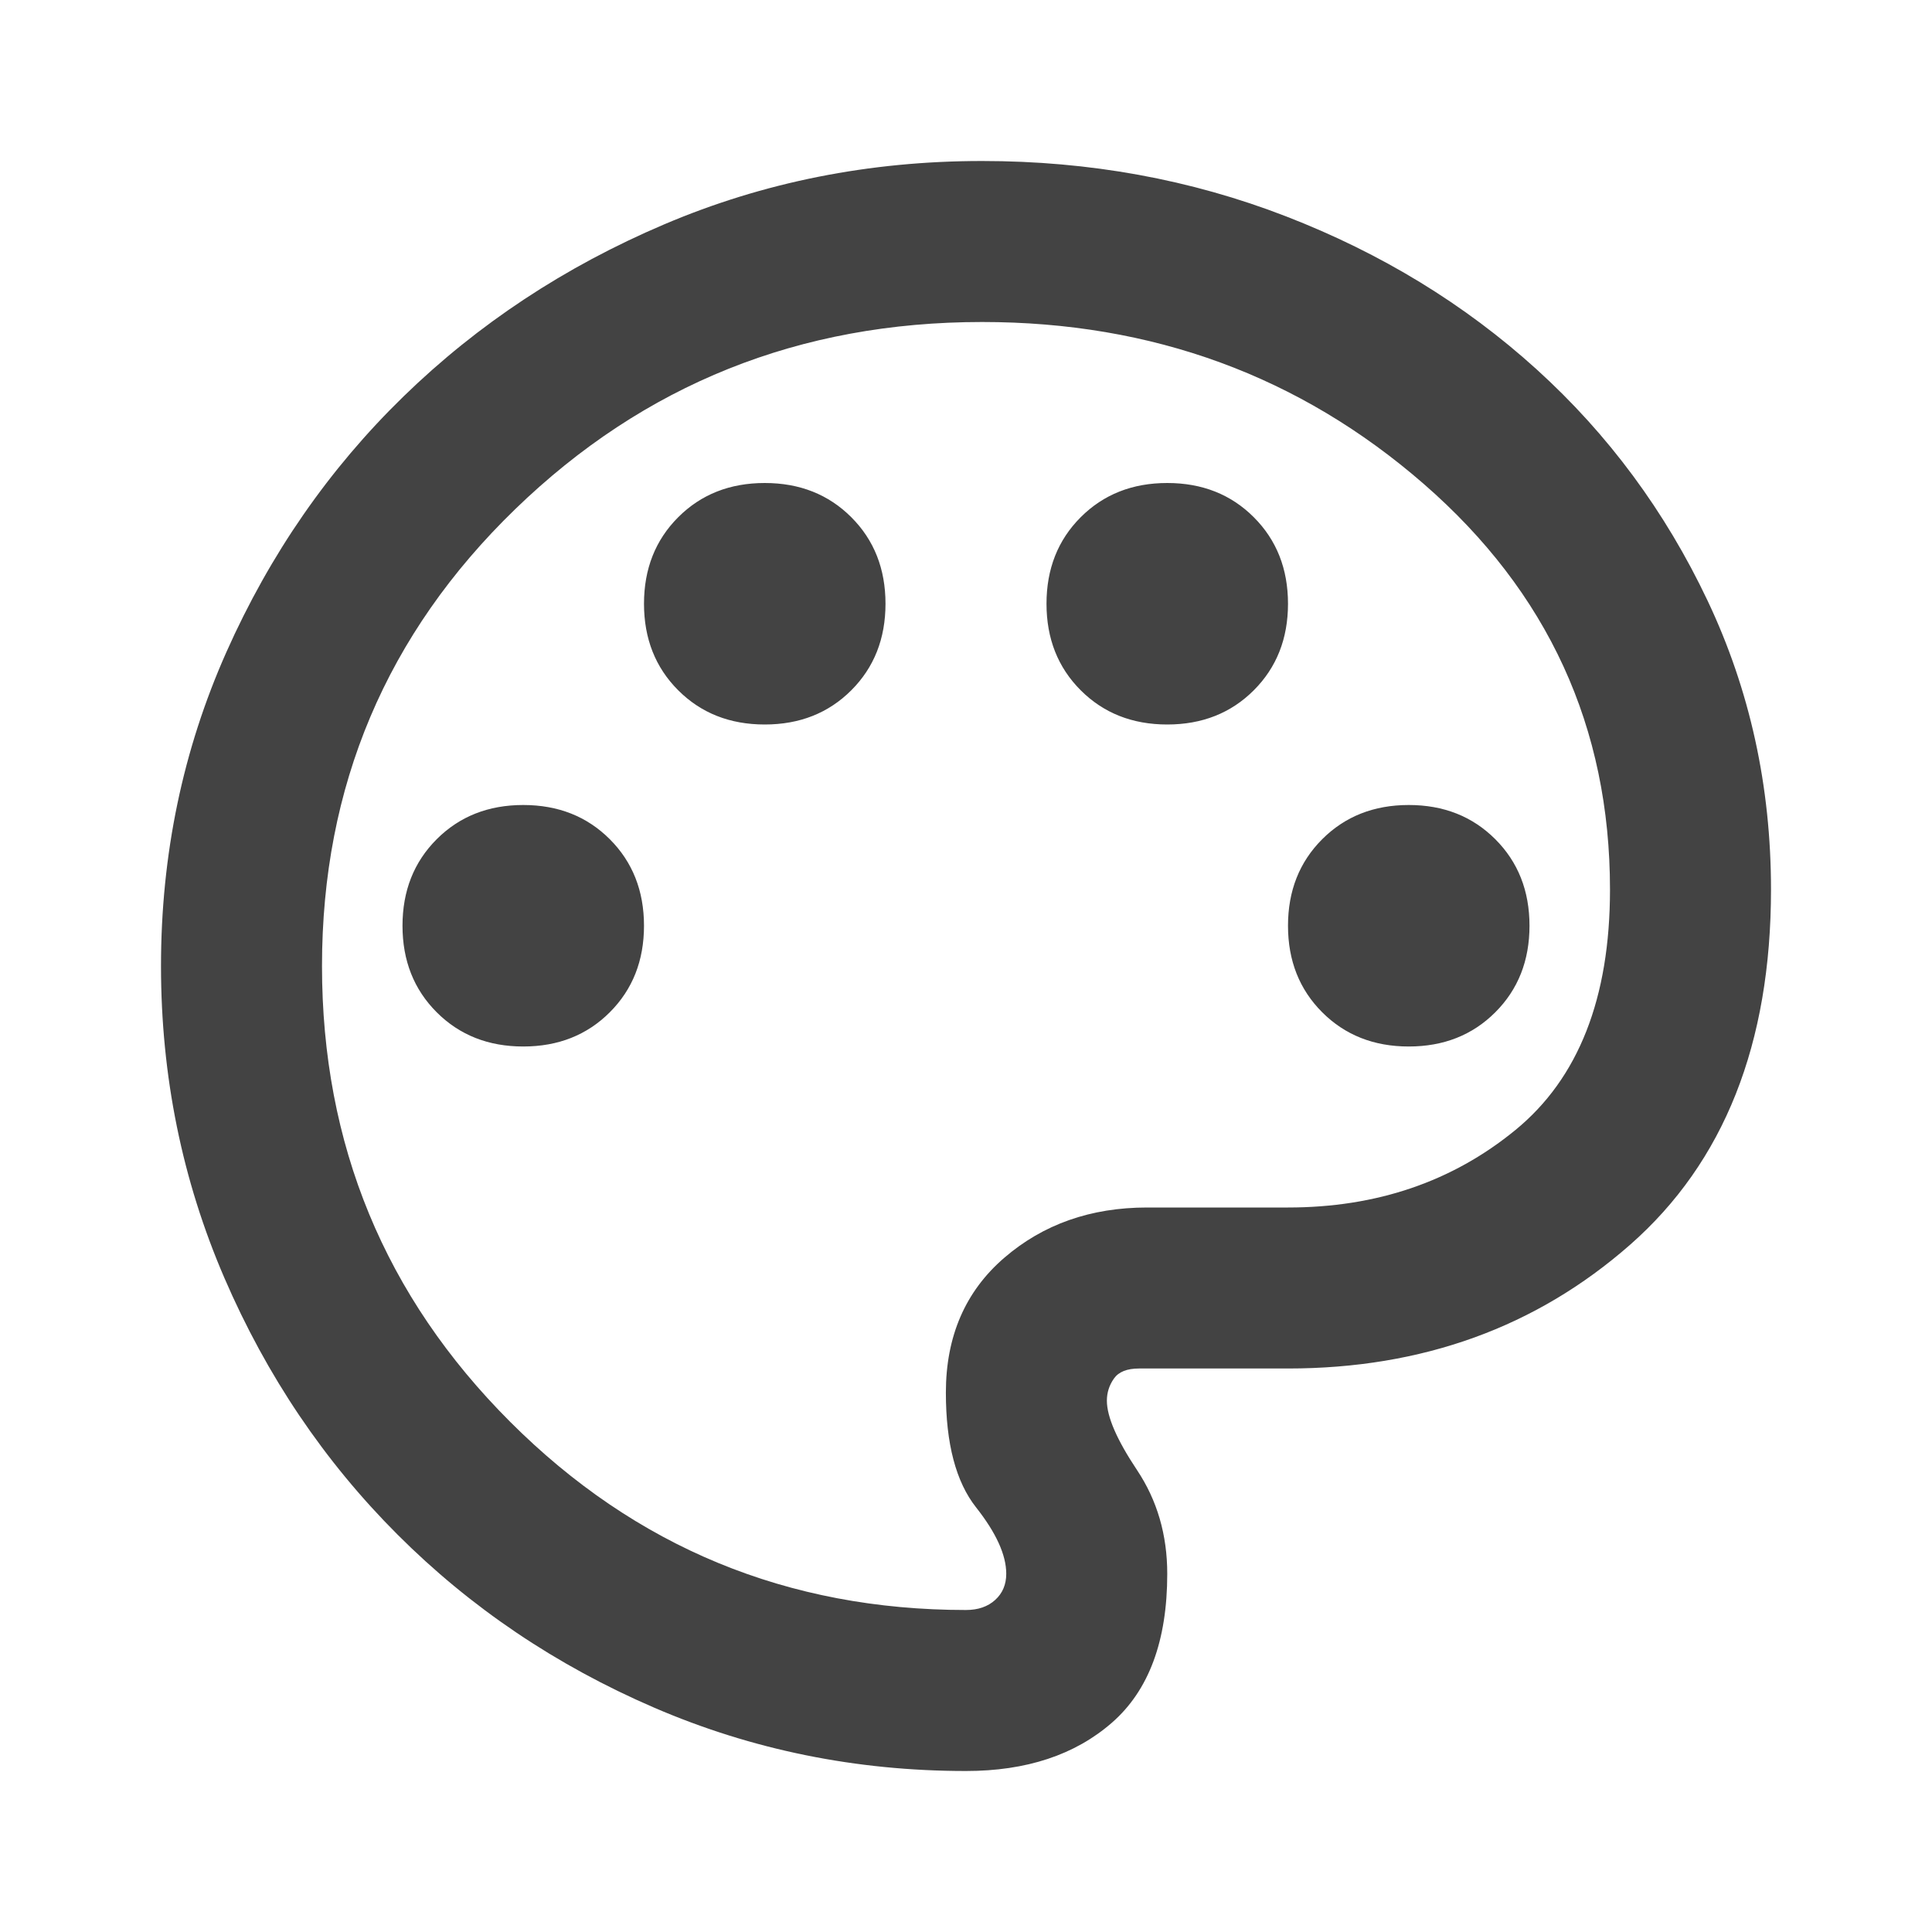
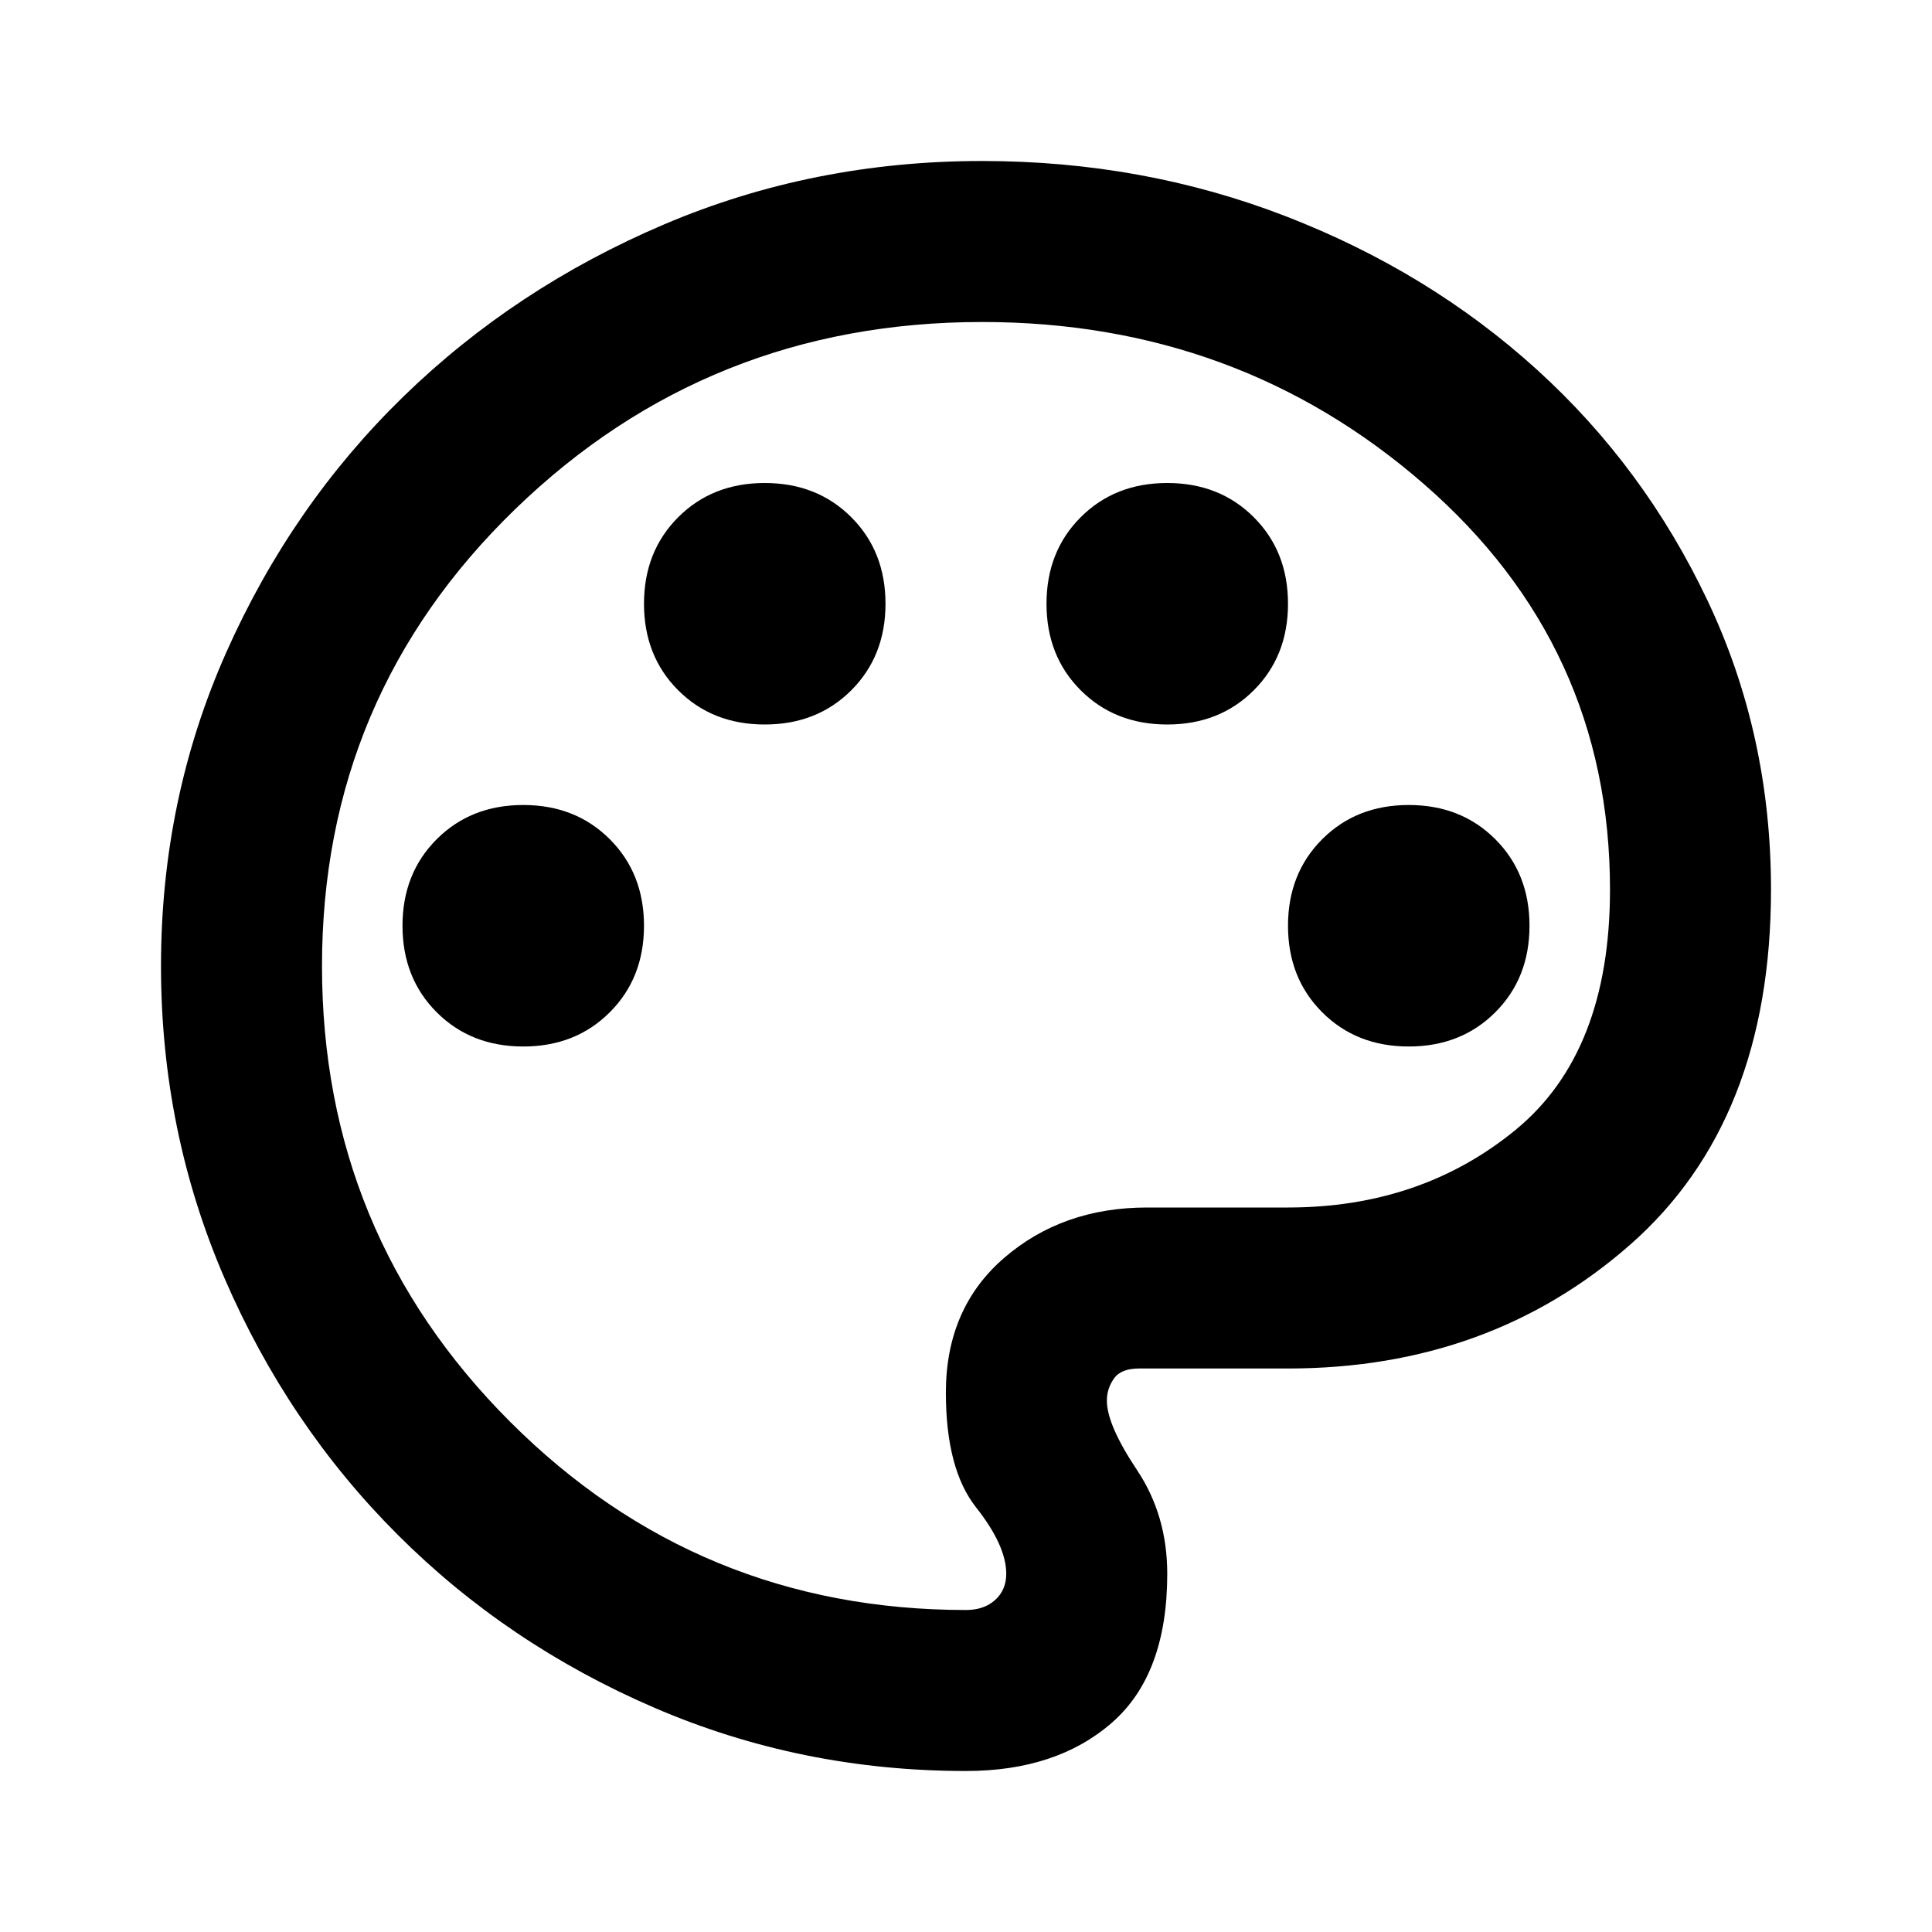
- <svg xmlns="http://www.w3.org/2000/svg" height="24px" viewBox="0 -960 960 960" width="24px" fill="#434343">
+ <svg xmlns="http://www.w3.org/2000/svg" height="24px" viewBox="0 -960 960 960" width="24px" fill="currentColor">
  <path d="M480-80q-82 0-155-31.5t-127.5-86Q143-252 111.5-325T80-480q0-83 32.5-156t88-127Q256-817 330-848.5T488-880q80 0 151 27.5t124.5 76q53.5 48.5 85 115T880-518q0 115-70 176.5T640-280h-74q-9 0-12.5 5t-3.5 11q0 12 15 34.5t15 51.5q0 50-27.5 74T480-80Zm0-400Zm-220 40q26 0 43-17t17-43q0-26-17-43t-43-17q-26 0-43 17t-17 43q0 26 17 43t43 17Zm120-160q26 0 43-17t17-43q0-26-17-43t-43-17q-26 0-43 17t-17 43q0 26 17 43t43 17Zm200 0q26 0 43-17t17-43q0-26-17-43t-43-17q-26 0-43 17t-17 43q0 26 17 43t43 17Zm120 160q26 0 43-17t17-43q0-26-17-43t-43-17q-26 0-43 17t-17 43q0 26 17 43t43 17ZM480-160q9 0 14.5-5t5.5-13q0-14-15-33t-15-57q0-42 29-67t71-25h70q66 0 113-38.5T800-518q0-121-92.5-201.5T488-800q-136 0-232 93t-96 227q0 133 93.5 226.5T480-160Z" />
</svg>
